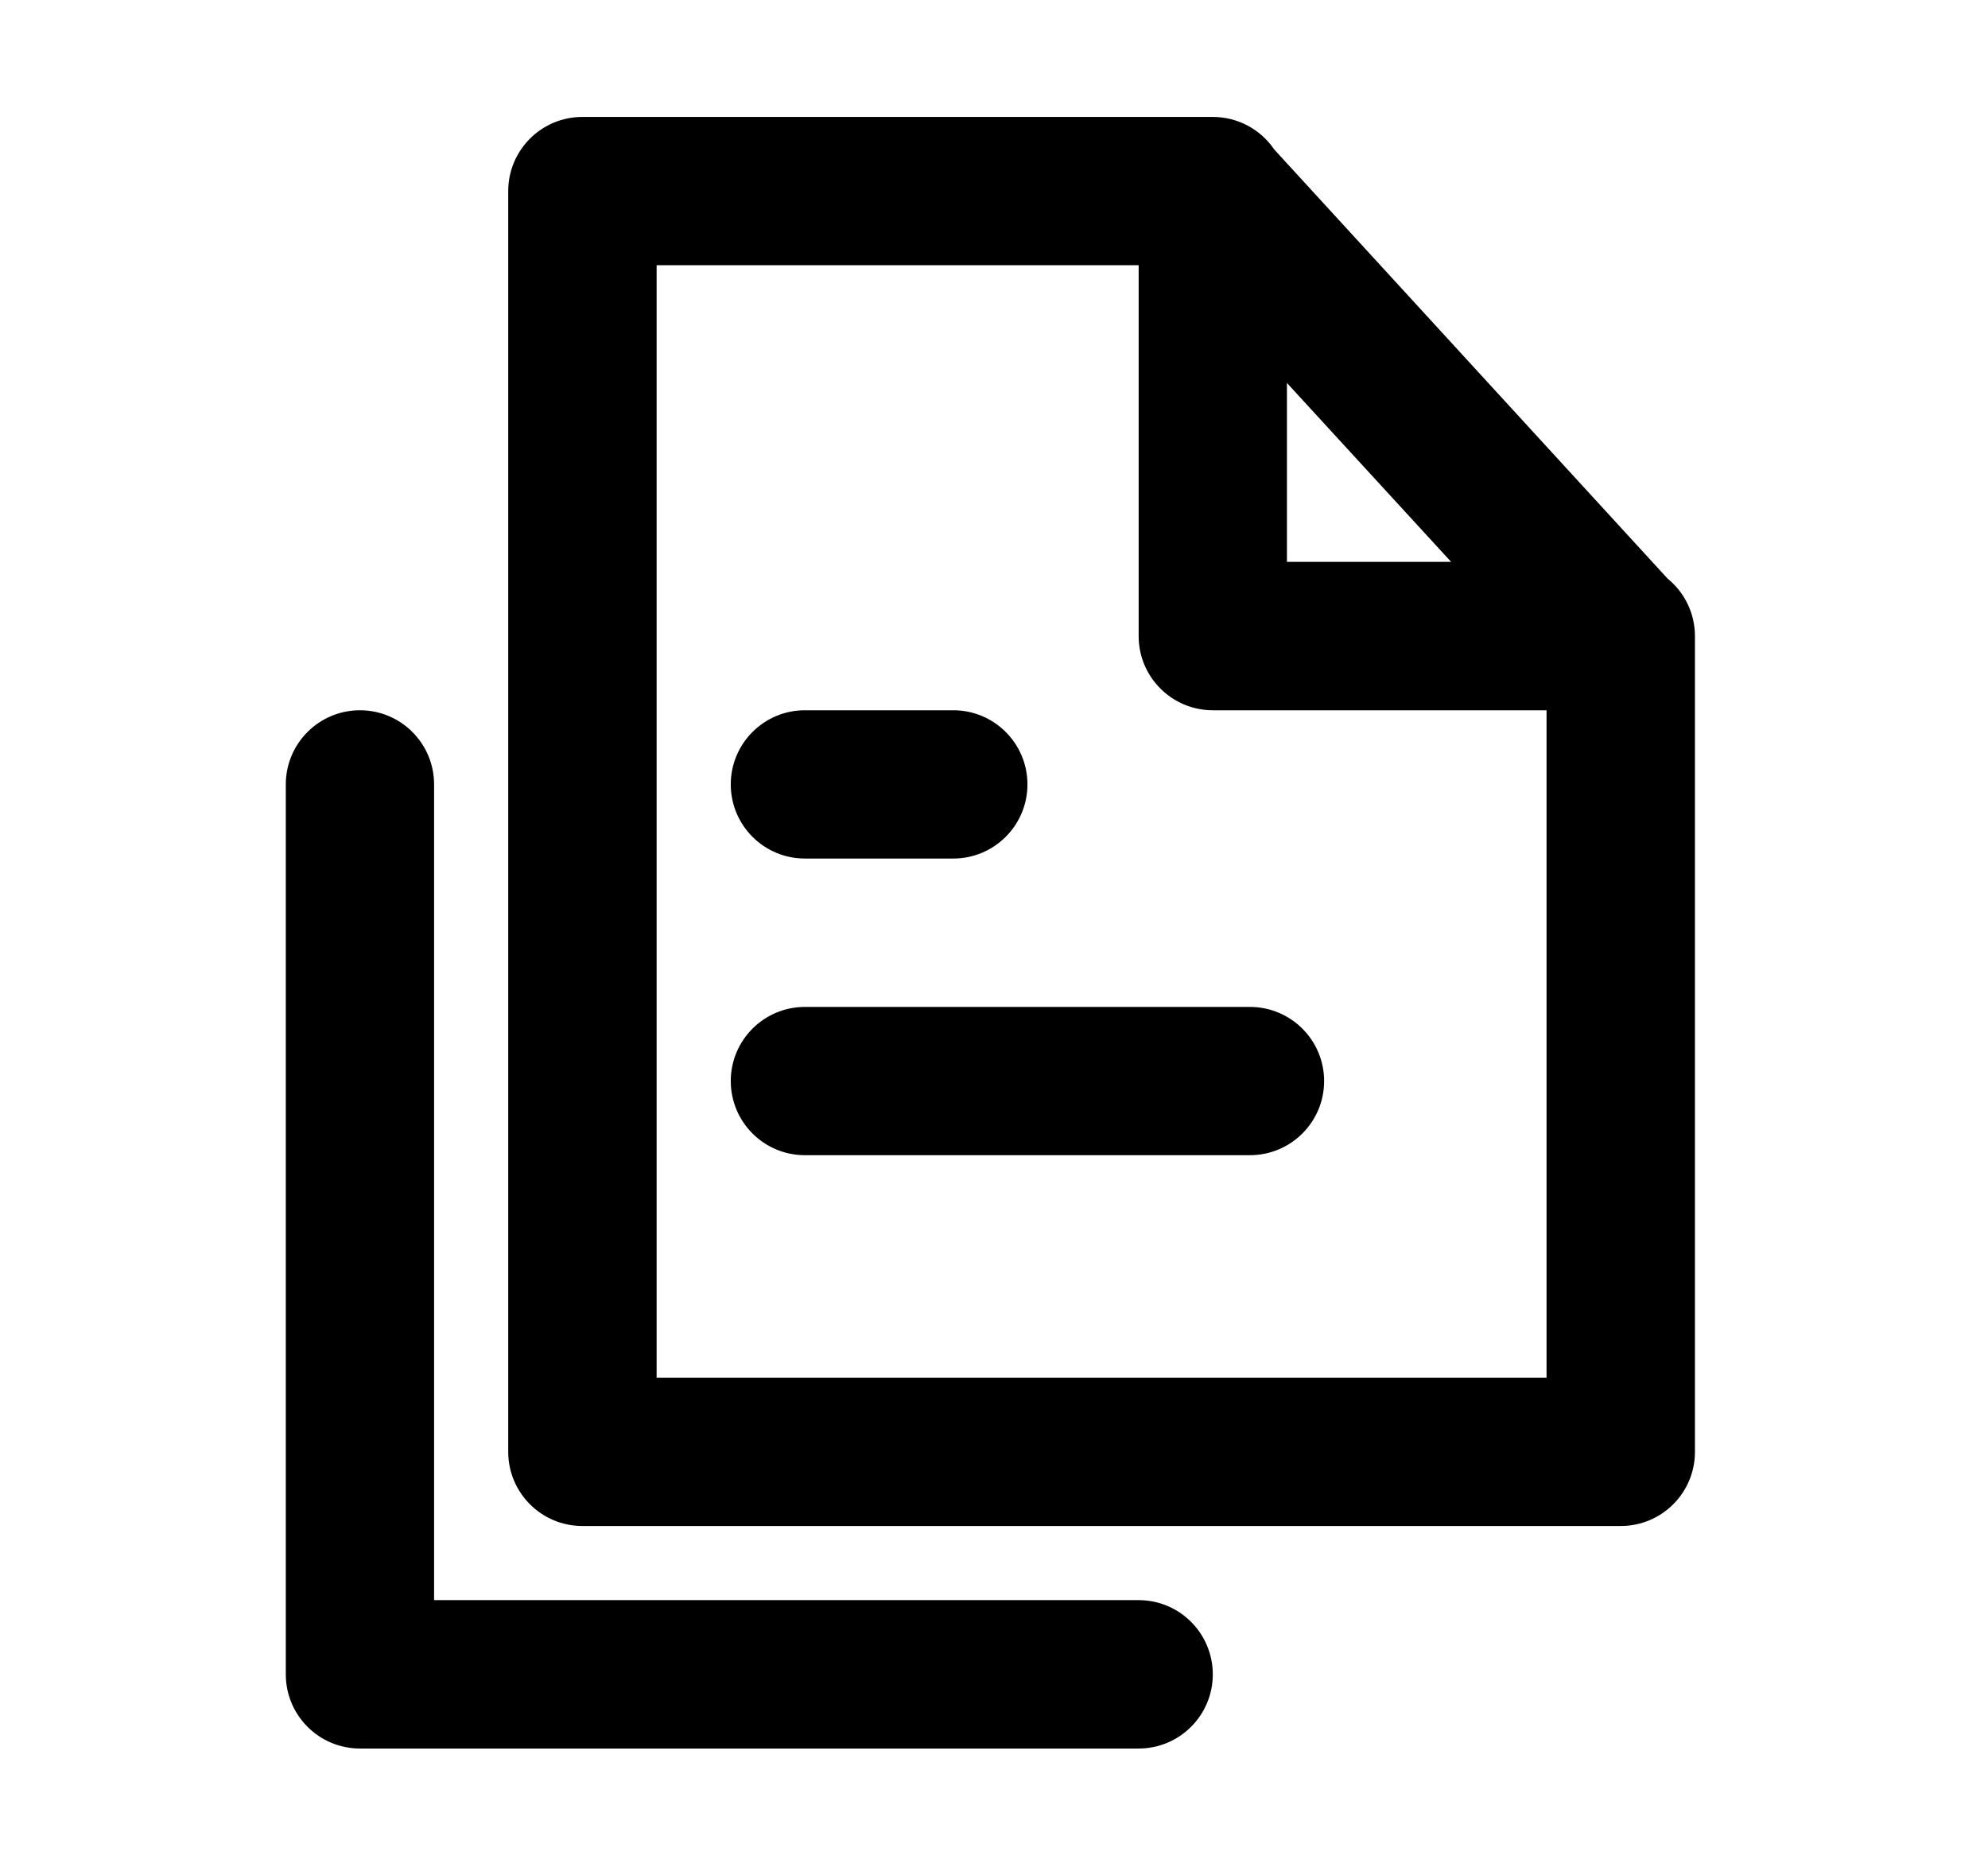
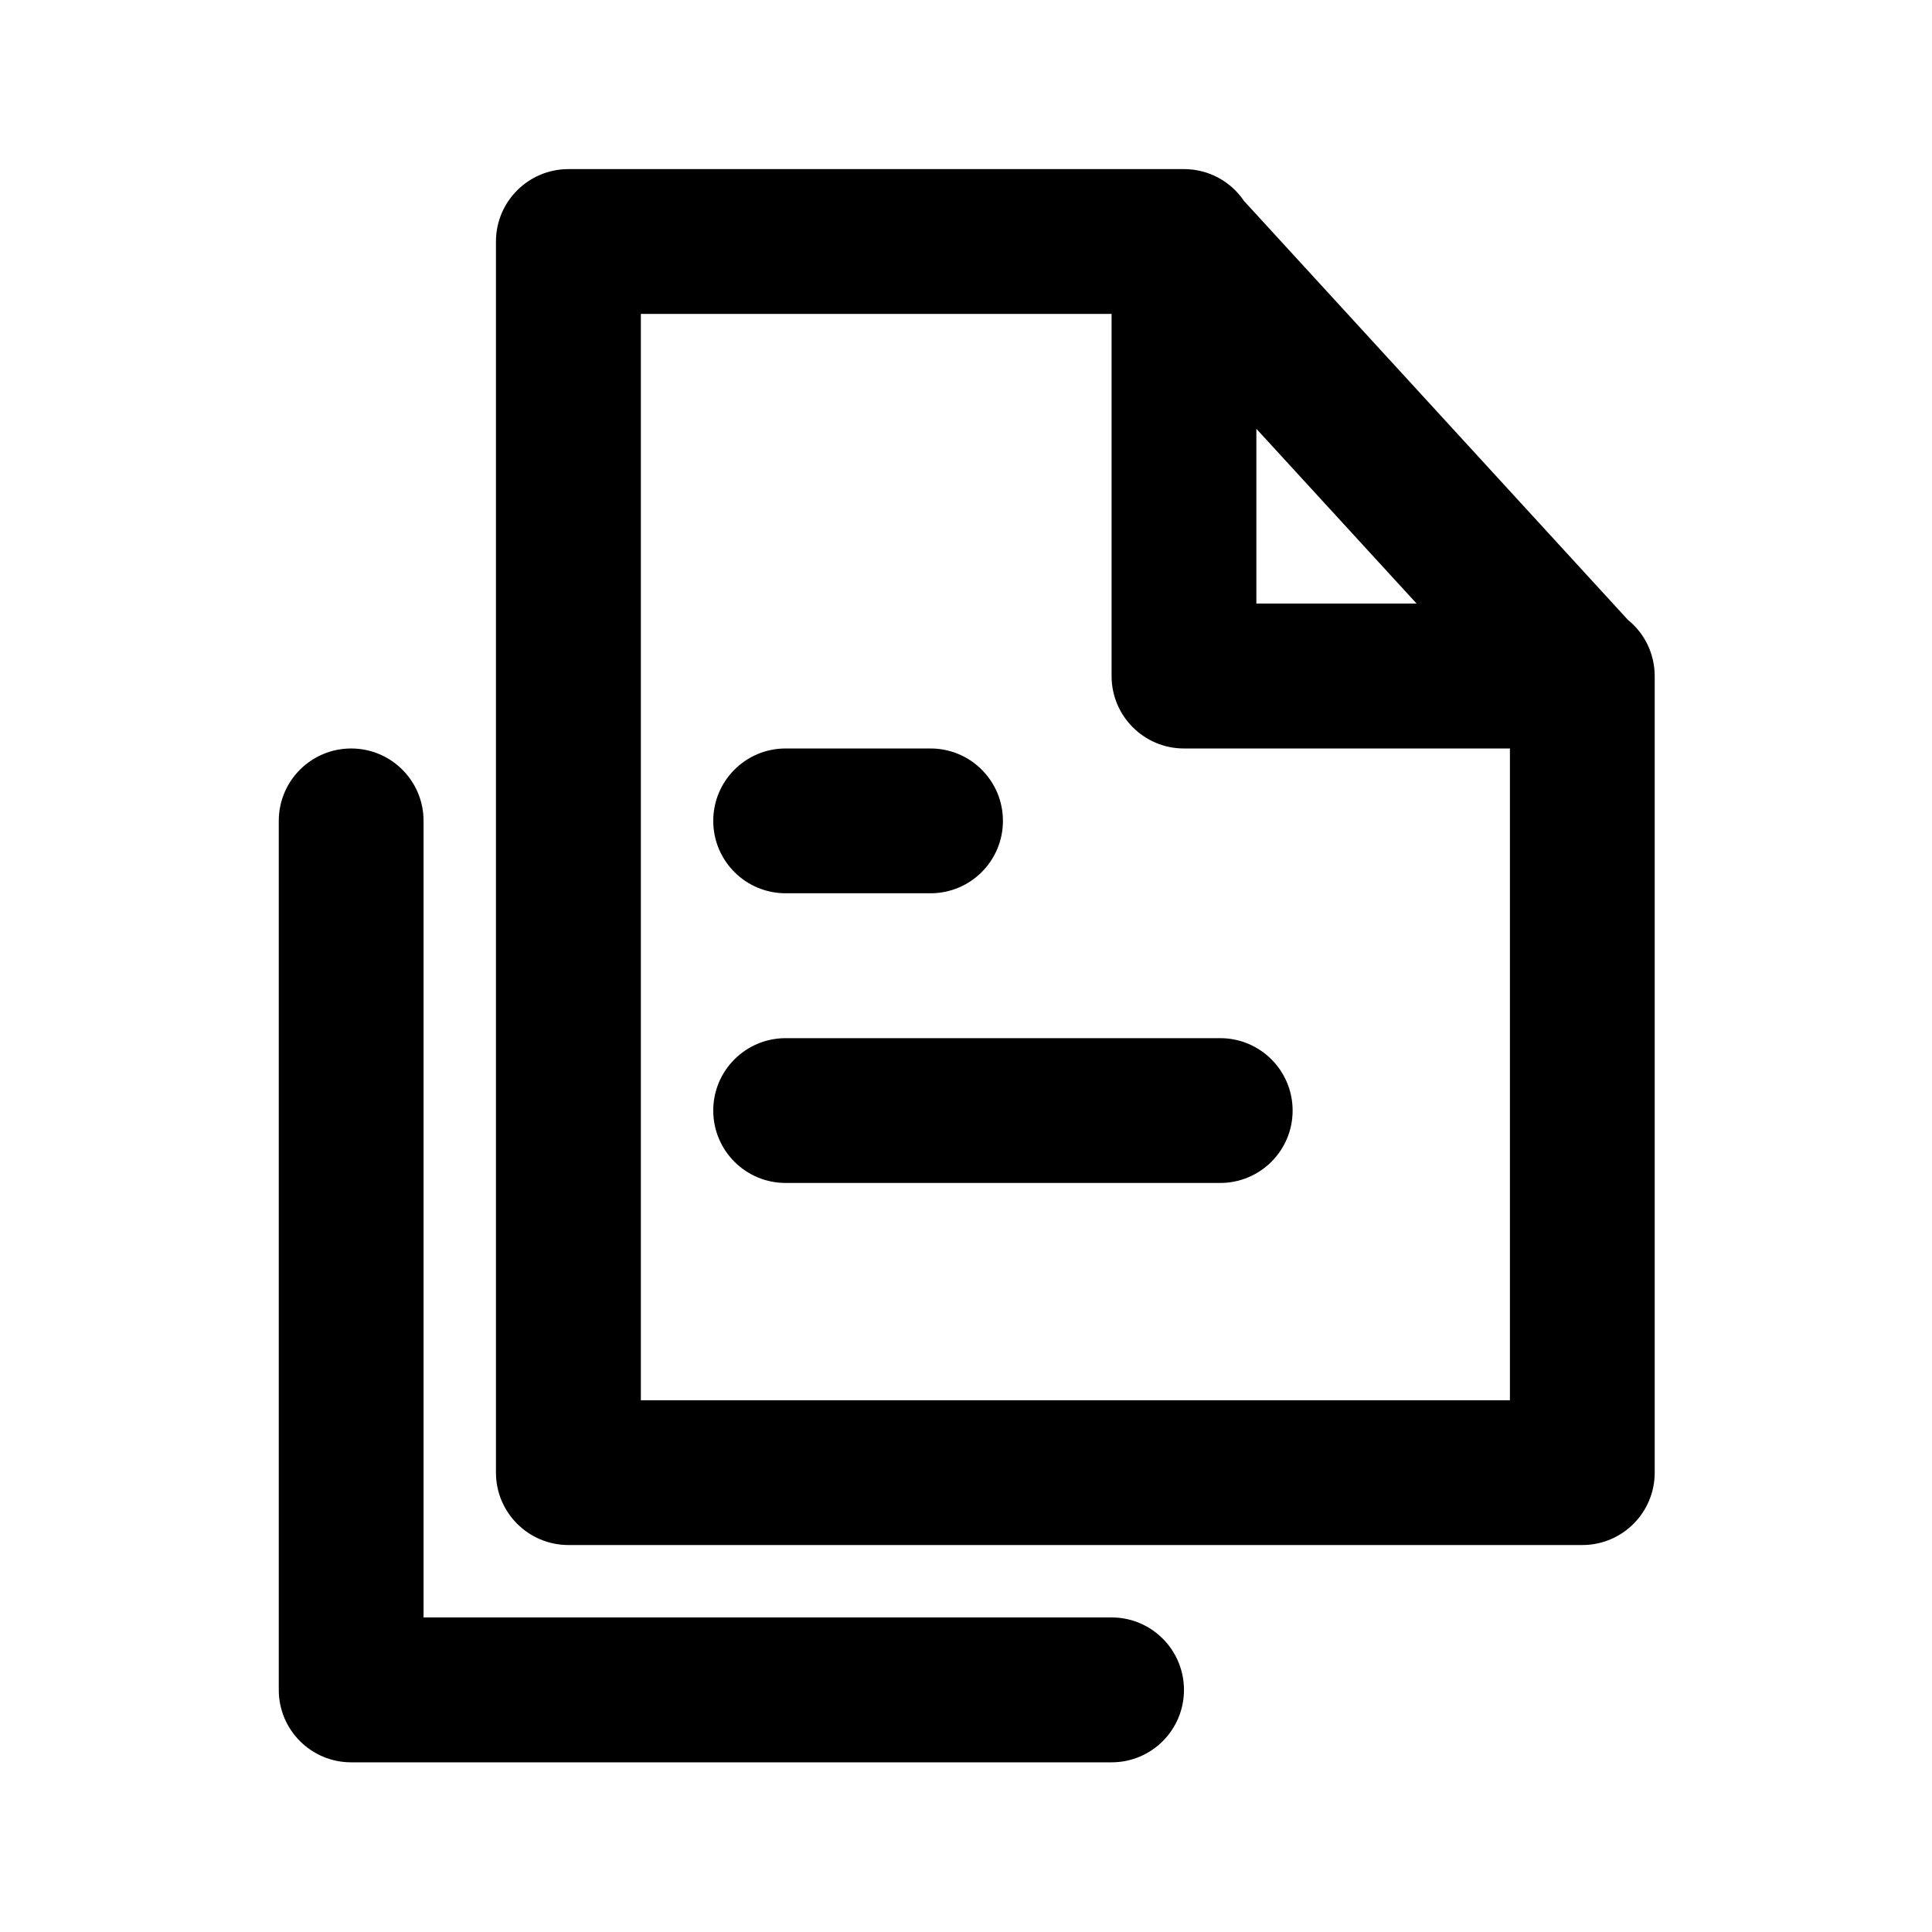
- <svg xmlns="http://www.w3.org/2000/svg" width="17" height="16" viewBox="0 0 17 16" fill="none">
-   <mask id="mask0_102_855" style="mask-type:alpha" maskUnits="userSpaceOnUse" x="0" y="0" width="17" height="16">
-     <rect x="0.506" y="0.014" width="15.925" height="15.925" fill="#DCDCDC" />
+ <svg xmlns="http://www.w3.org/2000/svg" width="17" height="17" viewBox="0 0 17 17" fill="none">
+   <mask id="mask0_102_855" style="mask-type:alpha" maskUnits="userSpaceOnUse" x="0" y="0" width="17" height="17">
+     <rect x="0.506" y="0.497" width="16" height="16" fill="#DCDCDC" />
  </mask>
  <g mask="url(#mask0_102_855)">
-     <path d="M6.249 6.708C6.249 6.358 6.533 6.074 6.883 6.074H8.152C8.502 6.074 8.786 6.358 8.786 6.708C8.786 7.058 8.502 7.342 8.152 7.342H6.883C6.533 7.342 6.249 7.058 6.249 6.708Z" fill="black" />
-     <path d="M6.883 8.611C6.533 8.611 6.249 8.895 6.249 9.245C6.249 9.595 6.533 9.879 6.883 9.879H10.688C11.039 9.879 11.323 9.595 11.323 9.245C11.323 8.895 11.039 8.611 10.688 8.611H6.883Z" fill="black" />
-     <path fill-rule="evenodd" clip-rule="evenodd" d="M14.494 5.44C14.494 5.241 14.402 5.063 14.259 4.947L10.897 1.279C10.783 1.111 10.59 1 10.371 1H4.98C4.63 1 4.346 1.284 4.346 1.634V12.416C4.346 12.766 4.63 13.05 4.98 13.05H13.86C14.21 13.05 14.494 12.766 14.494 12.416V5.44ZM11.005 4.805V3.275L12.409 4.805H11.005ZM5.615 2.268V11.782H13.225V6.074H10.371C10.021 6.074 9.737 5.79 9.737 5.44V2.268H5.615Z" fill="black" />
-     <path d="M3.712 6.708C3.712 6.358 3.428 6.074 3.078 6.074C2.728 6.074 2.444 6.358 2.444 6.708V14.319C2.444 14.669 2.728 14.953 3.078 14.953H9.737C10.087 14.953 10.371 14.669 10.371 14.319C10.371 13.968 10.087 13.684 9.737 13.684H3.712V6.708Z" fill="black" />
+     <path d="M6.276 7.223C6.276 6.871 6.561 6.586 6.913 6.586H8.188C8.54 6.586 8.825 6.871 8.825 7.223C8.825 7.575 8.54 7.86 8.188 7.86H6.913C6.561 7.86 6.276 7.575 6.276 7.223Z" fill="black" />
+     <path d="M6.913 9.135C6.561 9.135 6.276 9.42 6.276 9.772C6.276 10.124 6.561 10.409 6.913 10.409H10.737C11.089 10.409 11.374 10.124 11.374 9.772C11.374 9.42 11.089 9.135 10.737 9.135H6.913Z" fill="black" />
+     <path fill-rule="evenodd" clip-rule="evenodd" d="M14.56 5.949C14.56 5.749 14.468 5.57 14.324 5.454L10.946 1.768C10.832 1.599 10.638 1.488 10.418 1.488H5.002C4.65 1.488 4.364 1.773 4.364 2.125V12.958C4.364 13.31 4.65 13.595 5.002 13.595H13.923C14.275 13.595 14.56 13.31 14.56 12.958V5.949ZM11.055 5.311V3.773L12.465 5.311H11.055ZM5.639 2.762V12.321H13.286V6.586H10.418C10.066 6.586 9.781 6.3 9.781 5.949V2.762H5.639Z" fill="black" />
+     <path d="M3.727 7.223C3.727 6.871 3.442 6.586 3.09 6.586C2.738 6.586 2.453 6.871 2.453 7.223V14.87C2.453 15.222 2.738 15.507 3.09 15.507H9.781C10.133 15.507 10.418 15.222 10.418 14.87C10.418 14.518 10.133 14.232 9.781 14.232H3.727V7.223Z" fill="black" />
  </g>
</svg>
